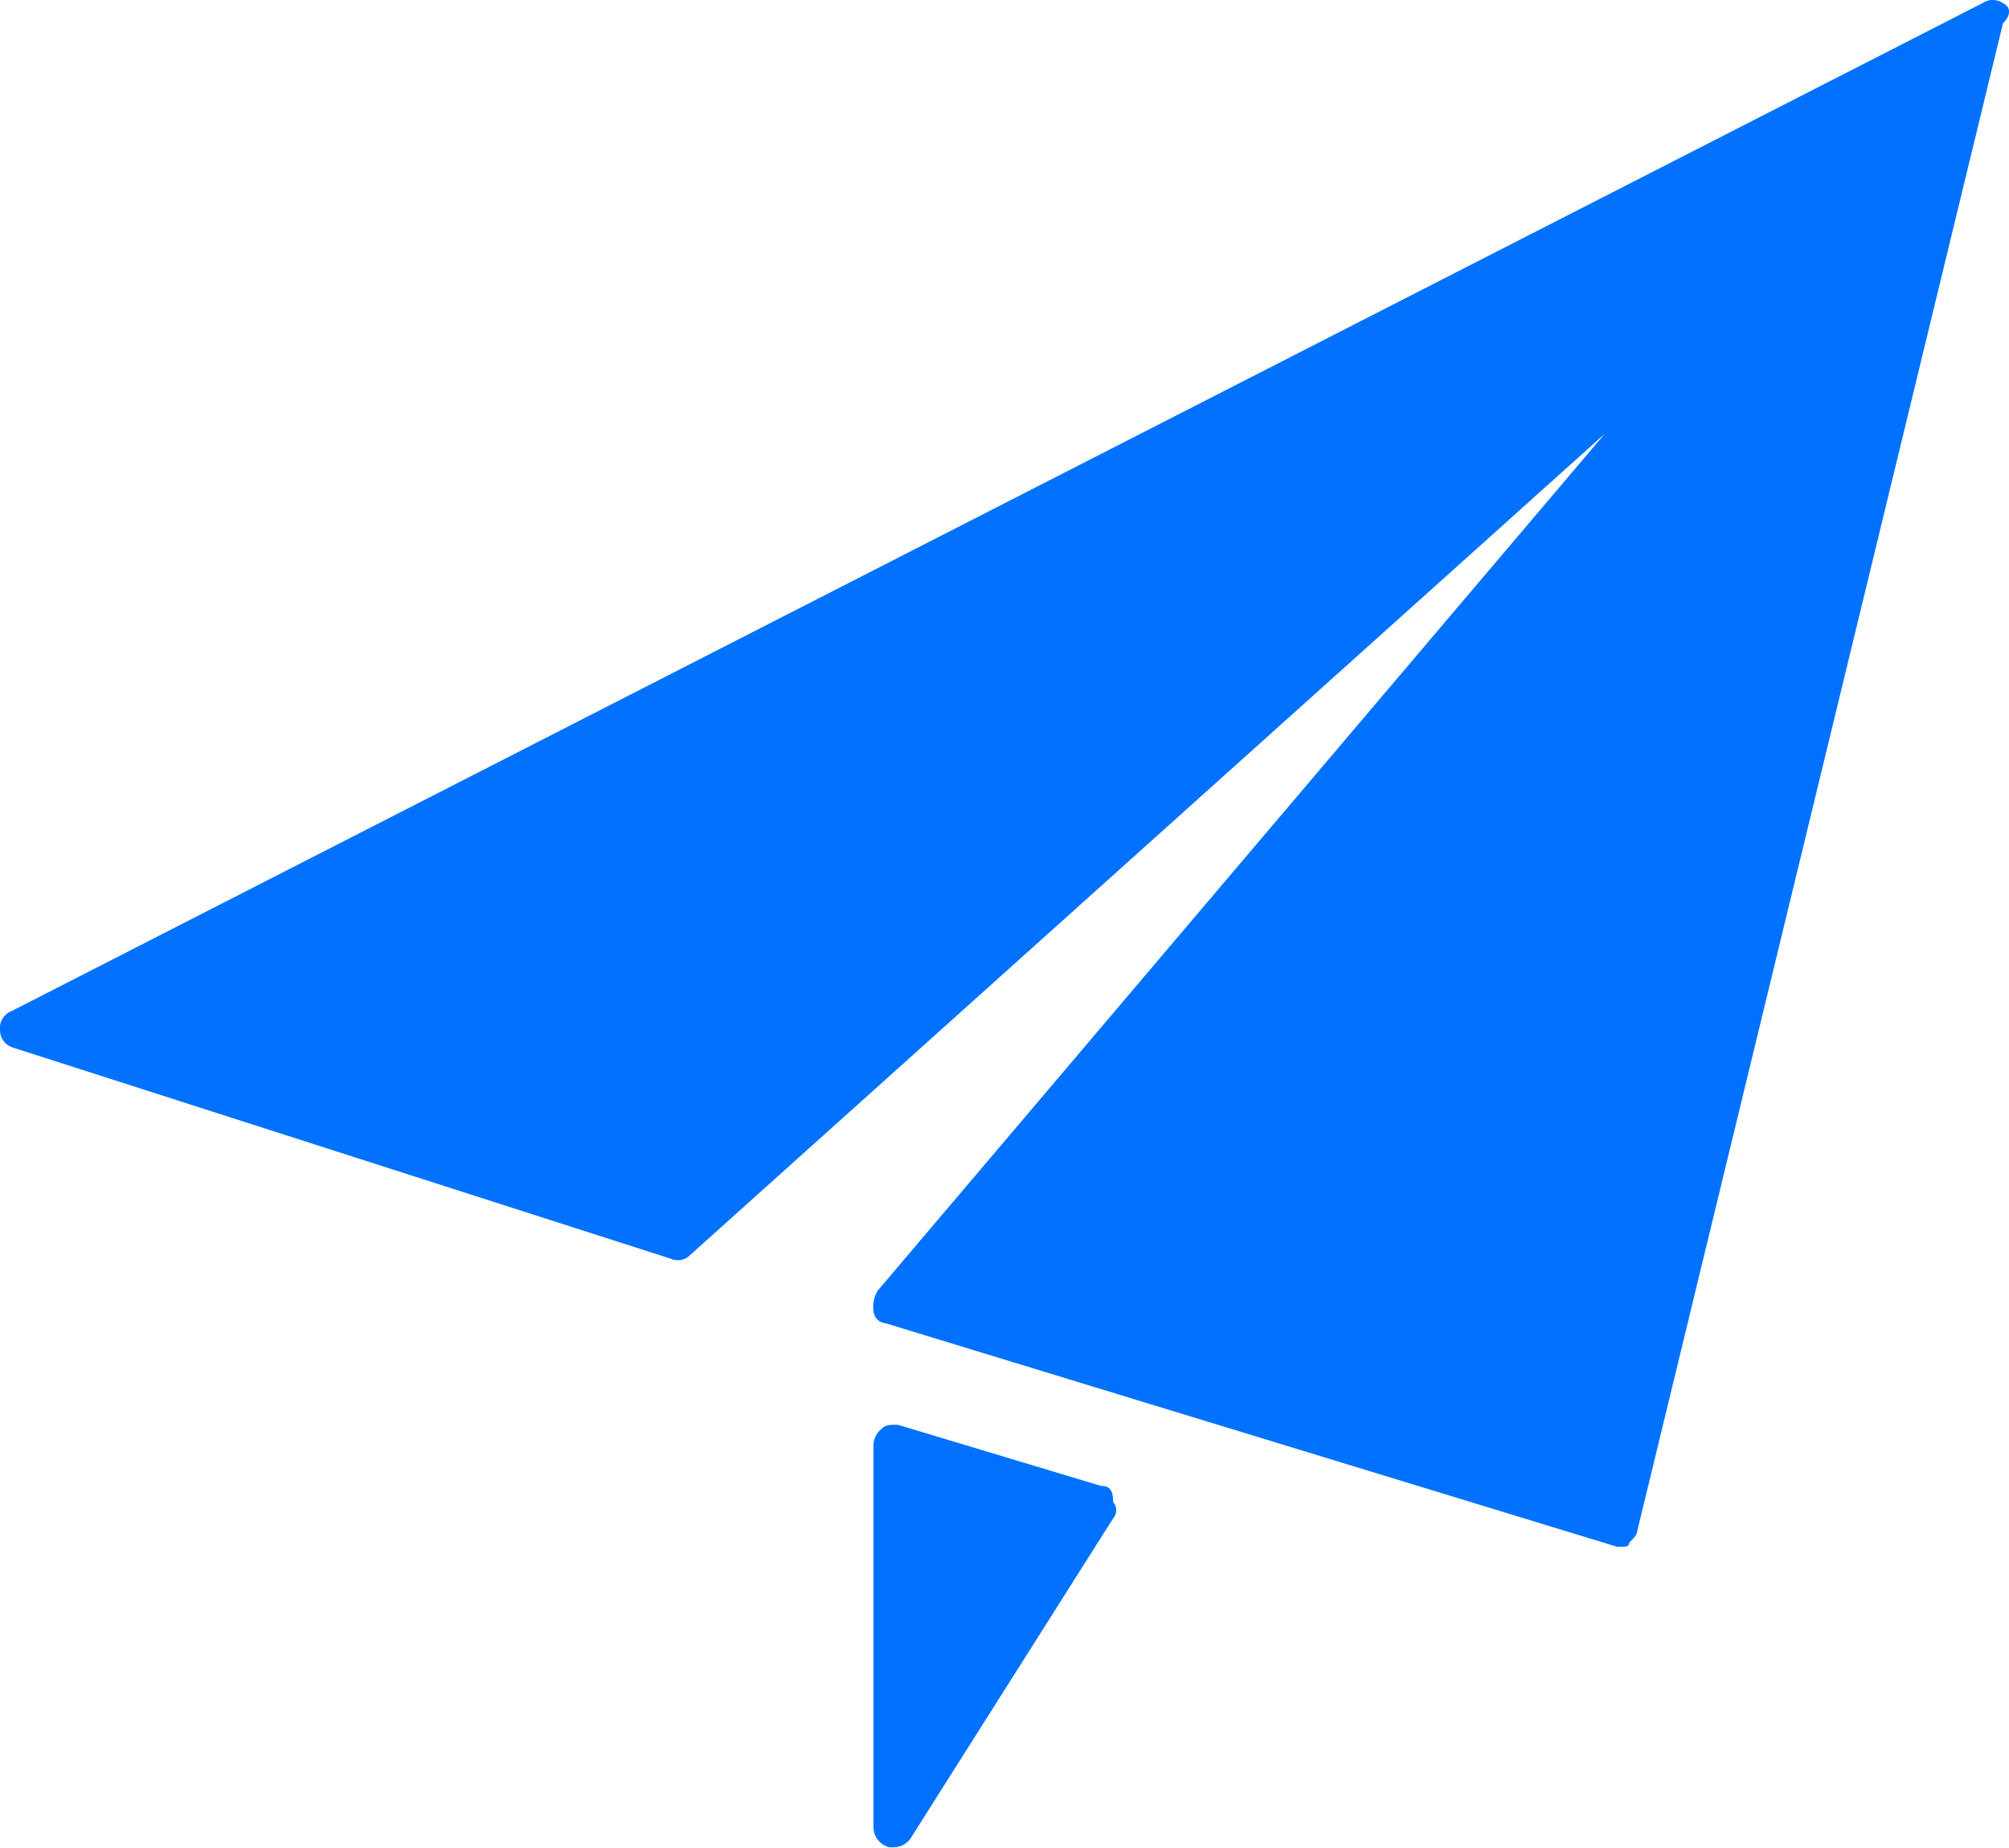
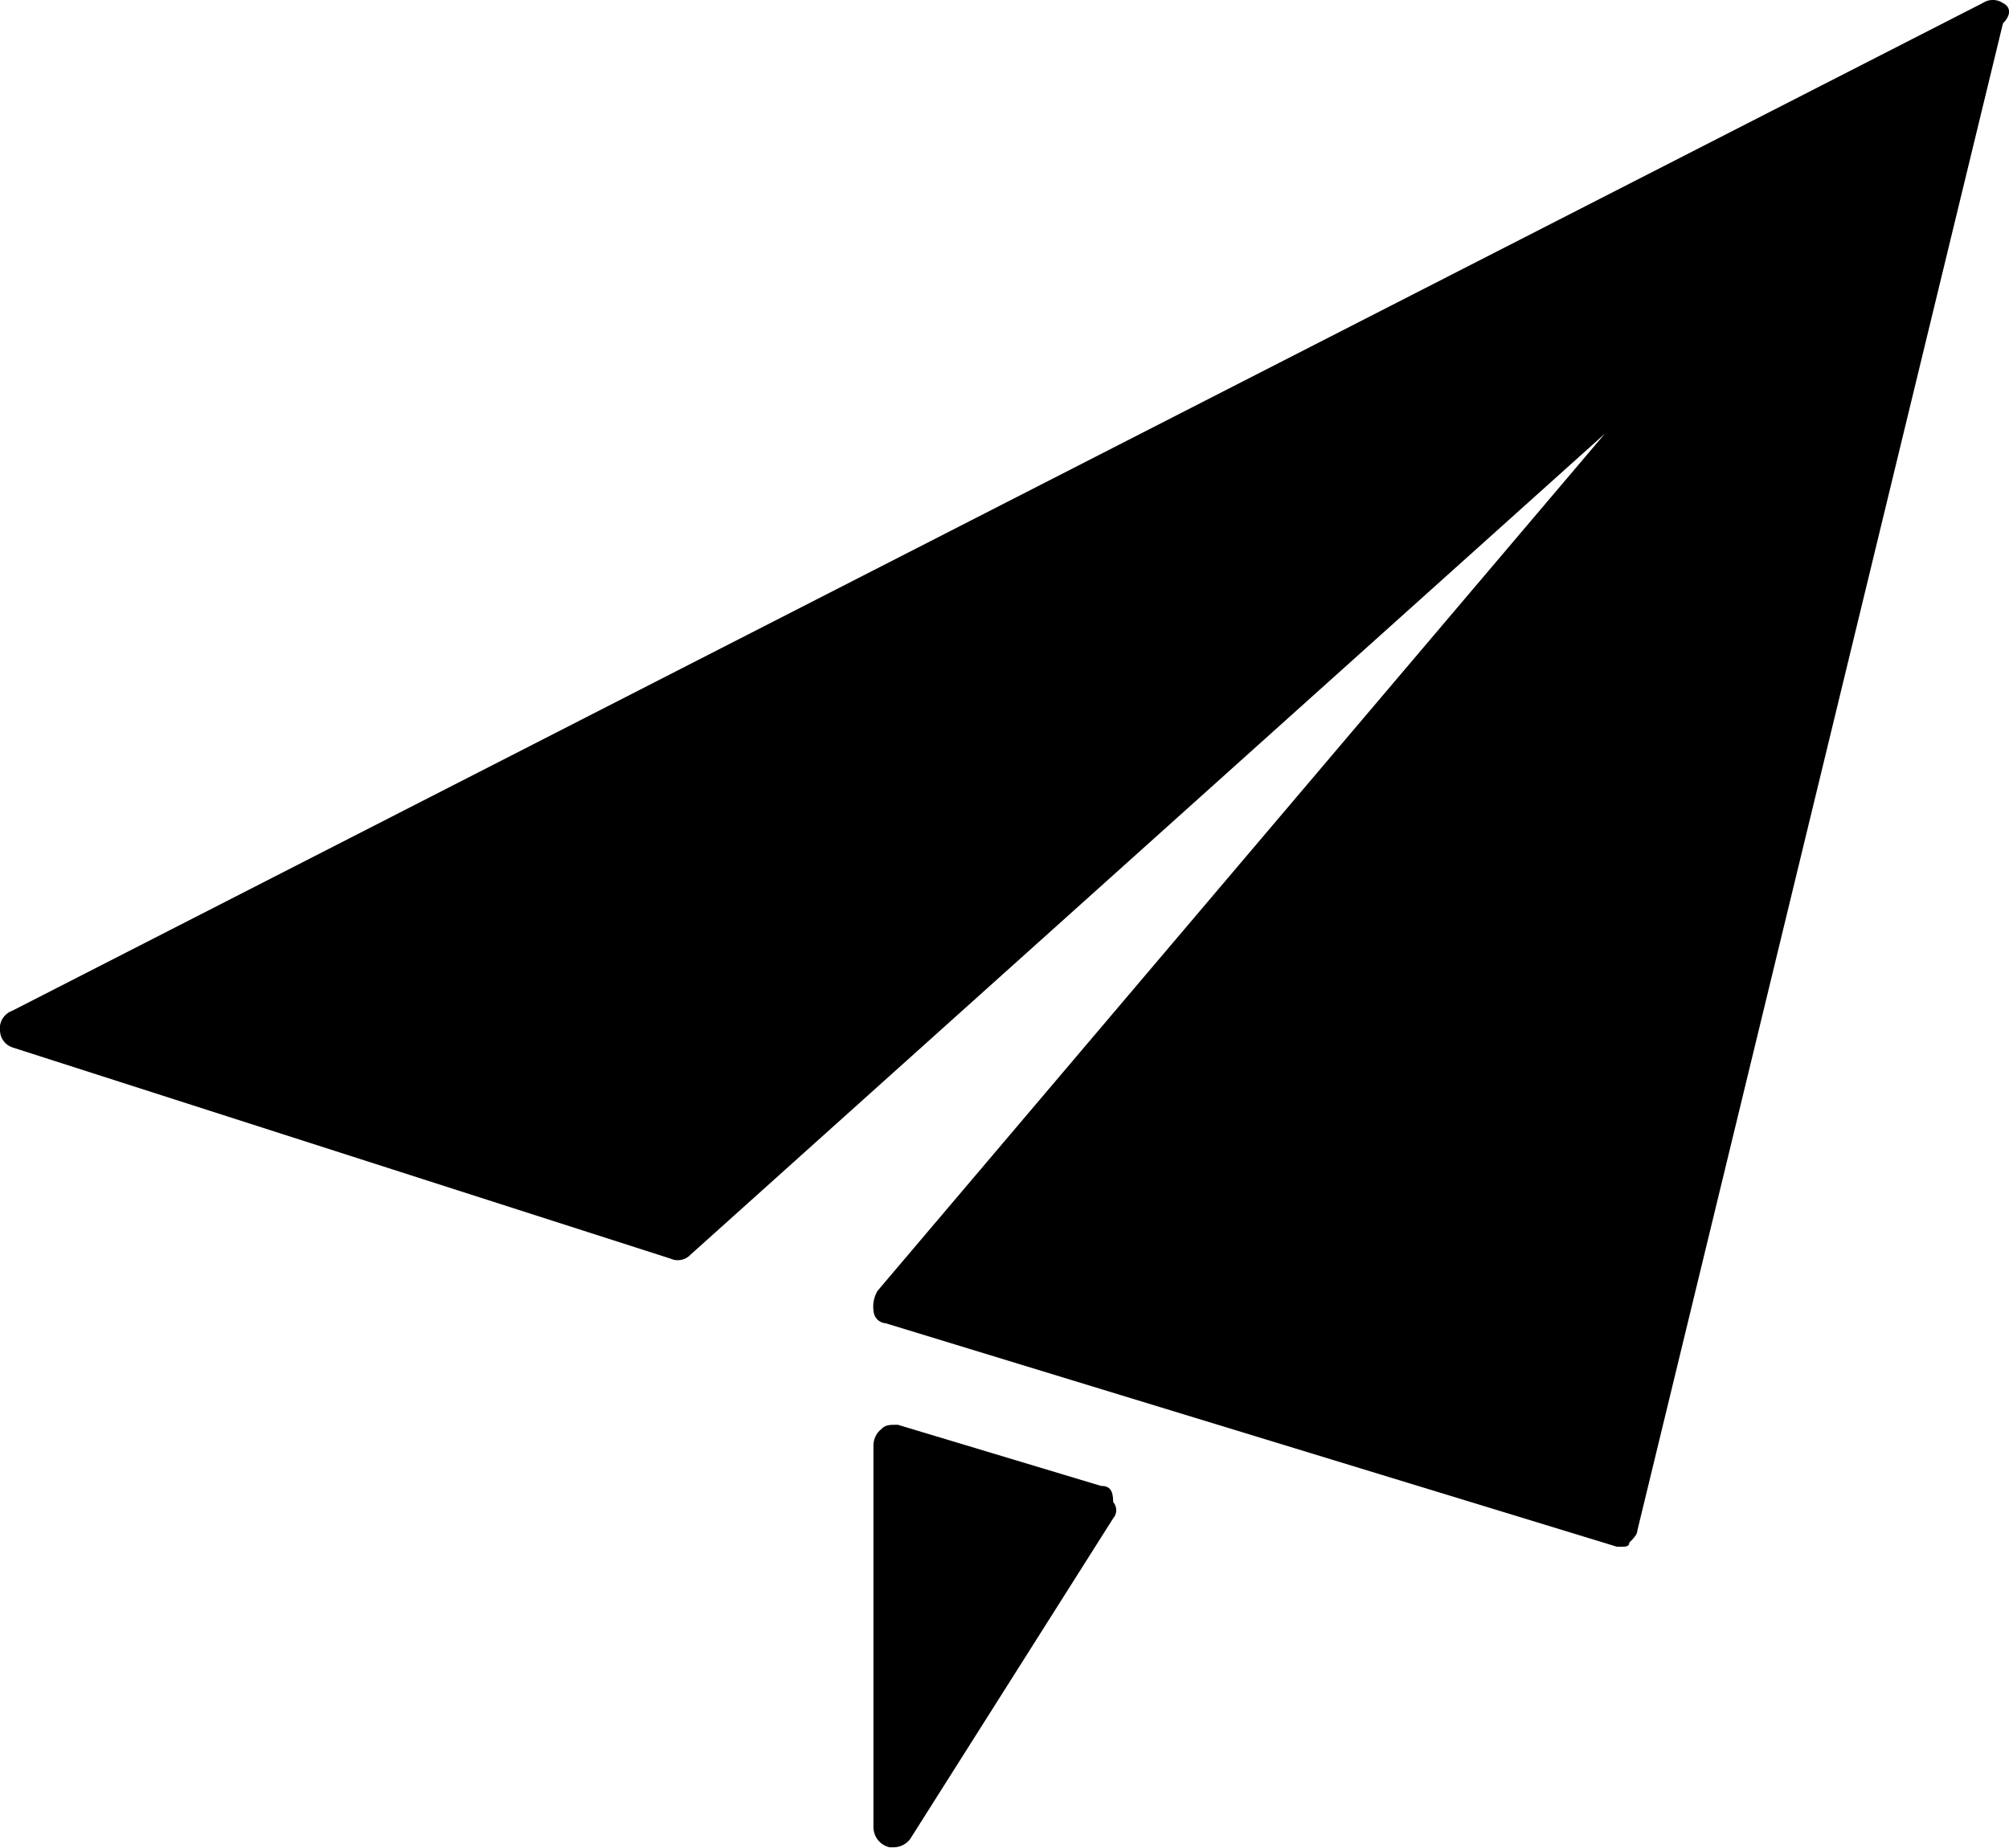
<svg xmlns="http://www.w3.org/2000/svg" viewBox="0 0 23.003 21.155">
-   <defs>
-     <style>
-       .cls-1 {
-         fill: #0072ff;
-       }
-     </style>
-   </defs>
  <g id="Group_372" data-name="Group 372" transform="translate(0 -0.025)">
    <path id="Path_59" data-name="Path 59" class="cls-1" d="M22.934.06a.208.208,0,0,0-.233,0L.14,11.6a.215.215,0,0,0-.14.233.208.208,0,0,0,.14.186l7.536,2.419a.2.2,0,0,0,.233-.047l10.467-9.4-8.327,9.815a.349.349,0,0,0-.047.233.149.149,0,0,0,.14.14l8.373,2.559h.047c.047,0,.093,0,.093-.047.047-.047.093-.093.093-.14L22.934.292C23.027.2,23.027.106,22.934.06Z" transform="translate(0)" />
    <path id="Path_60" data-name="Path 60" class="cls-1" d="M24.105,35.8l-2.326-.7c-.093,0-.14,0-.186.047a.242.242,0,0,0-.093.186v4.373a.237.237,0,0,0,.186.233h.047a.242.242,0,0,0,.186-.093l2.326-3.675a.141.141,0,0,0,0-.186C24.245,35.844,24.2,35.8,24.105,35.8Z" transform="translate(-11.499 -18.759)" />
  </g>
</svg>
